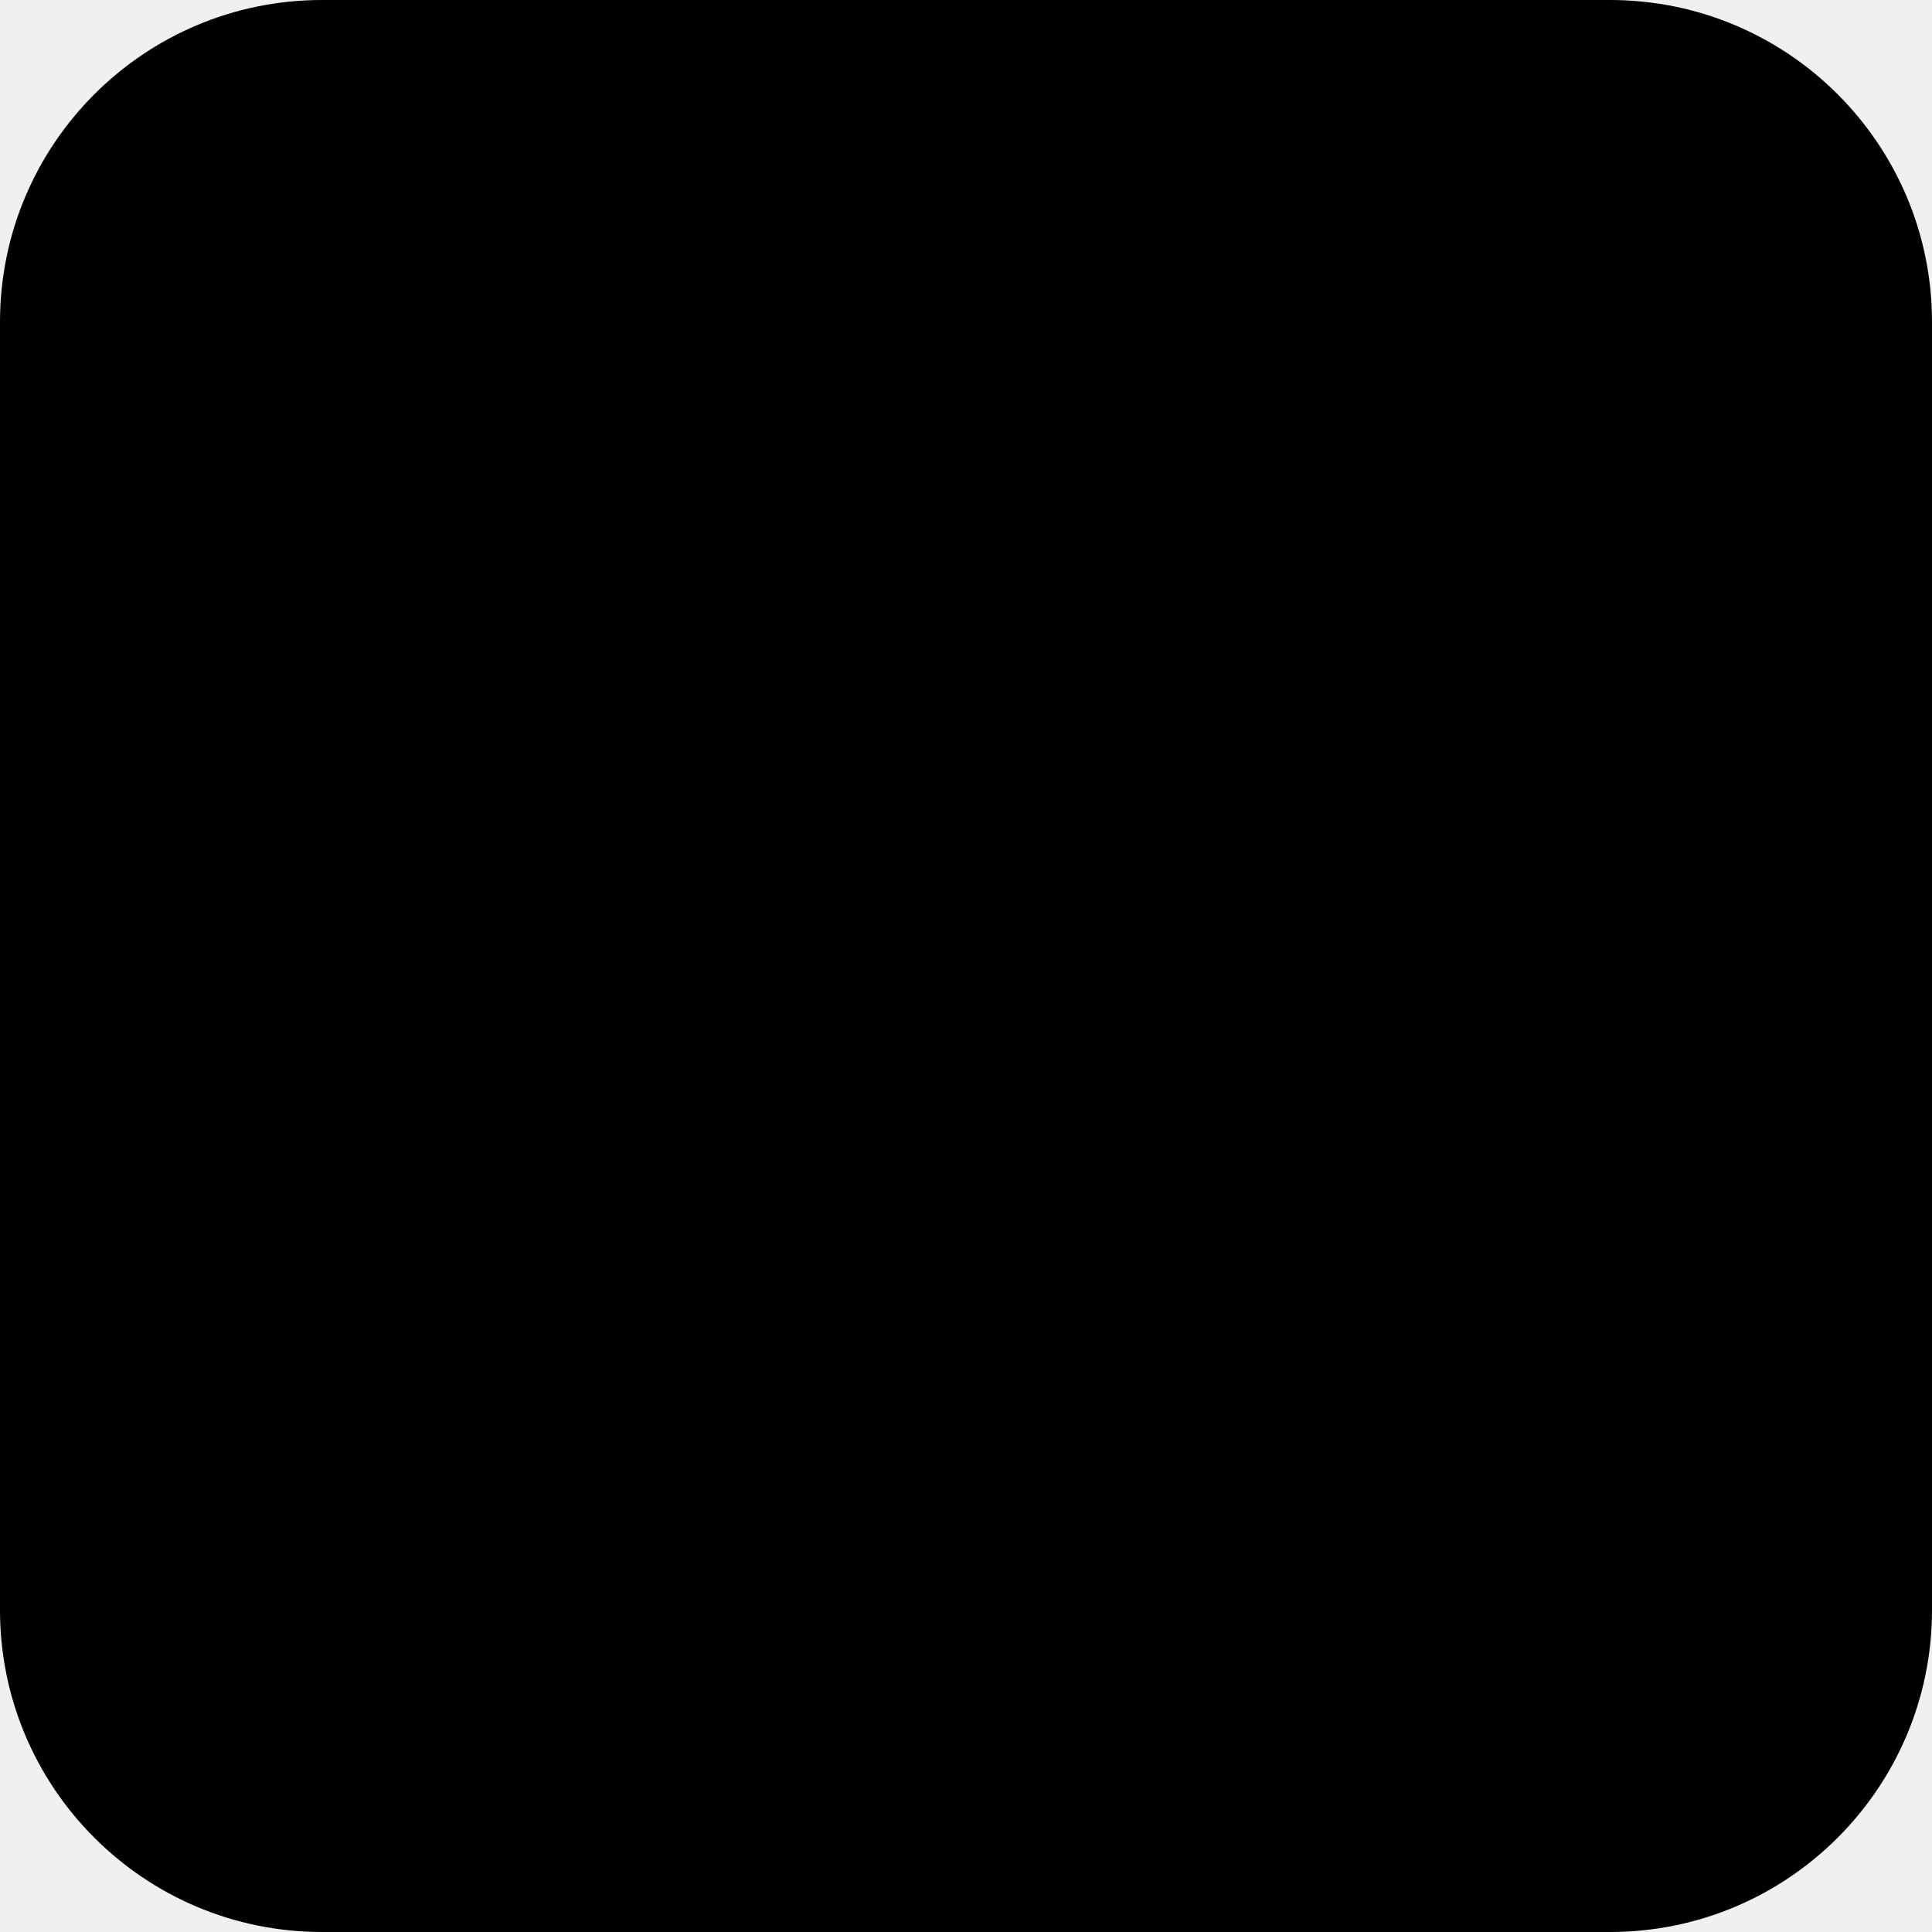
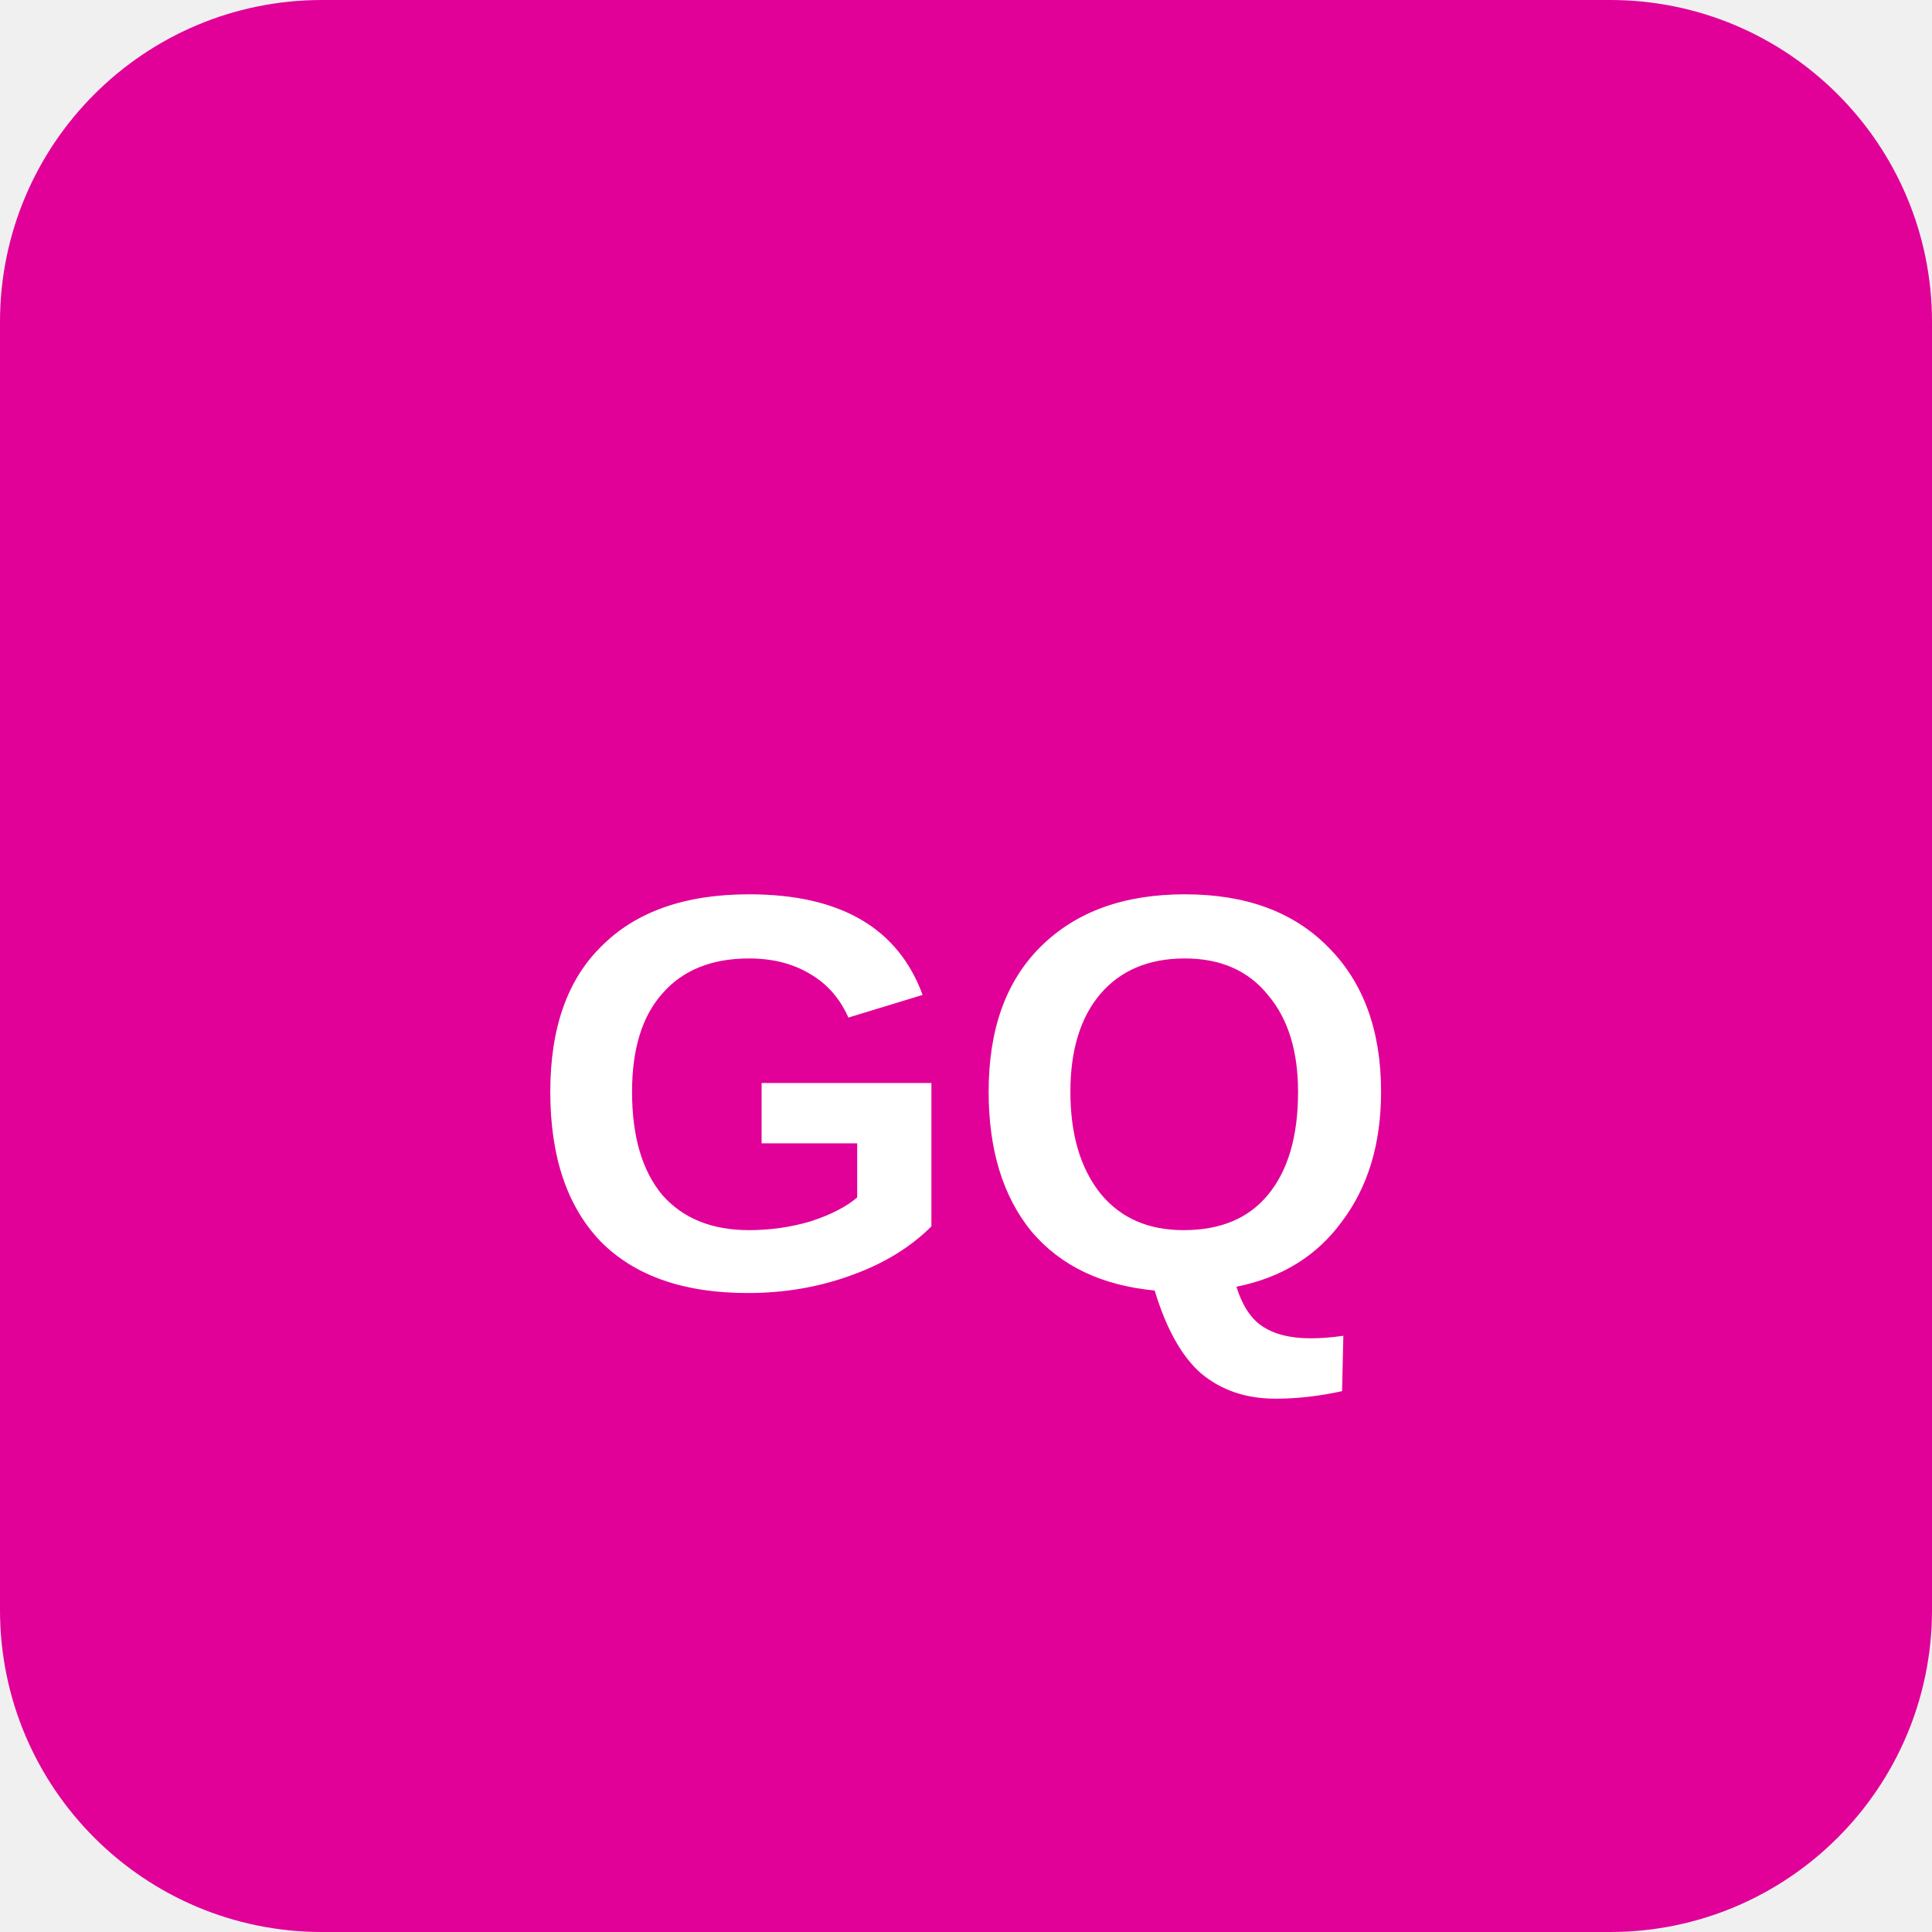
<svg xmlns="http://www.w3.org/2000/svg" viewBox="0 0 24 24">
-   <rect width="24" height="24" rx="4" fill="%23e10098" />
-   <text x="12" y="16" font-size="7" font-family="Arial" font-weight="bold" fill="%23fff" text-anchor="middle">GQ</text>
+   <rect width="24" height="24" rx="4" fill="#e10098" />
+   <text x="12" y="16" font-size="7" font-family="Arial" font-weight="bold" fill="#fff" text-anchor="middle">GQ</text>
</svg>
